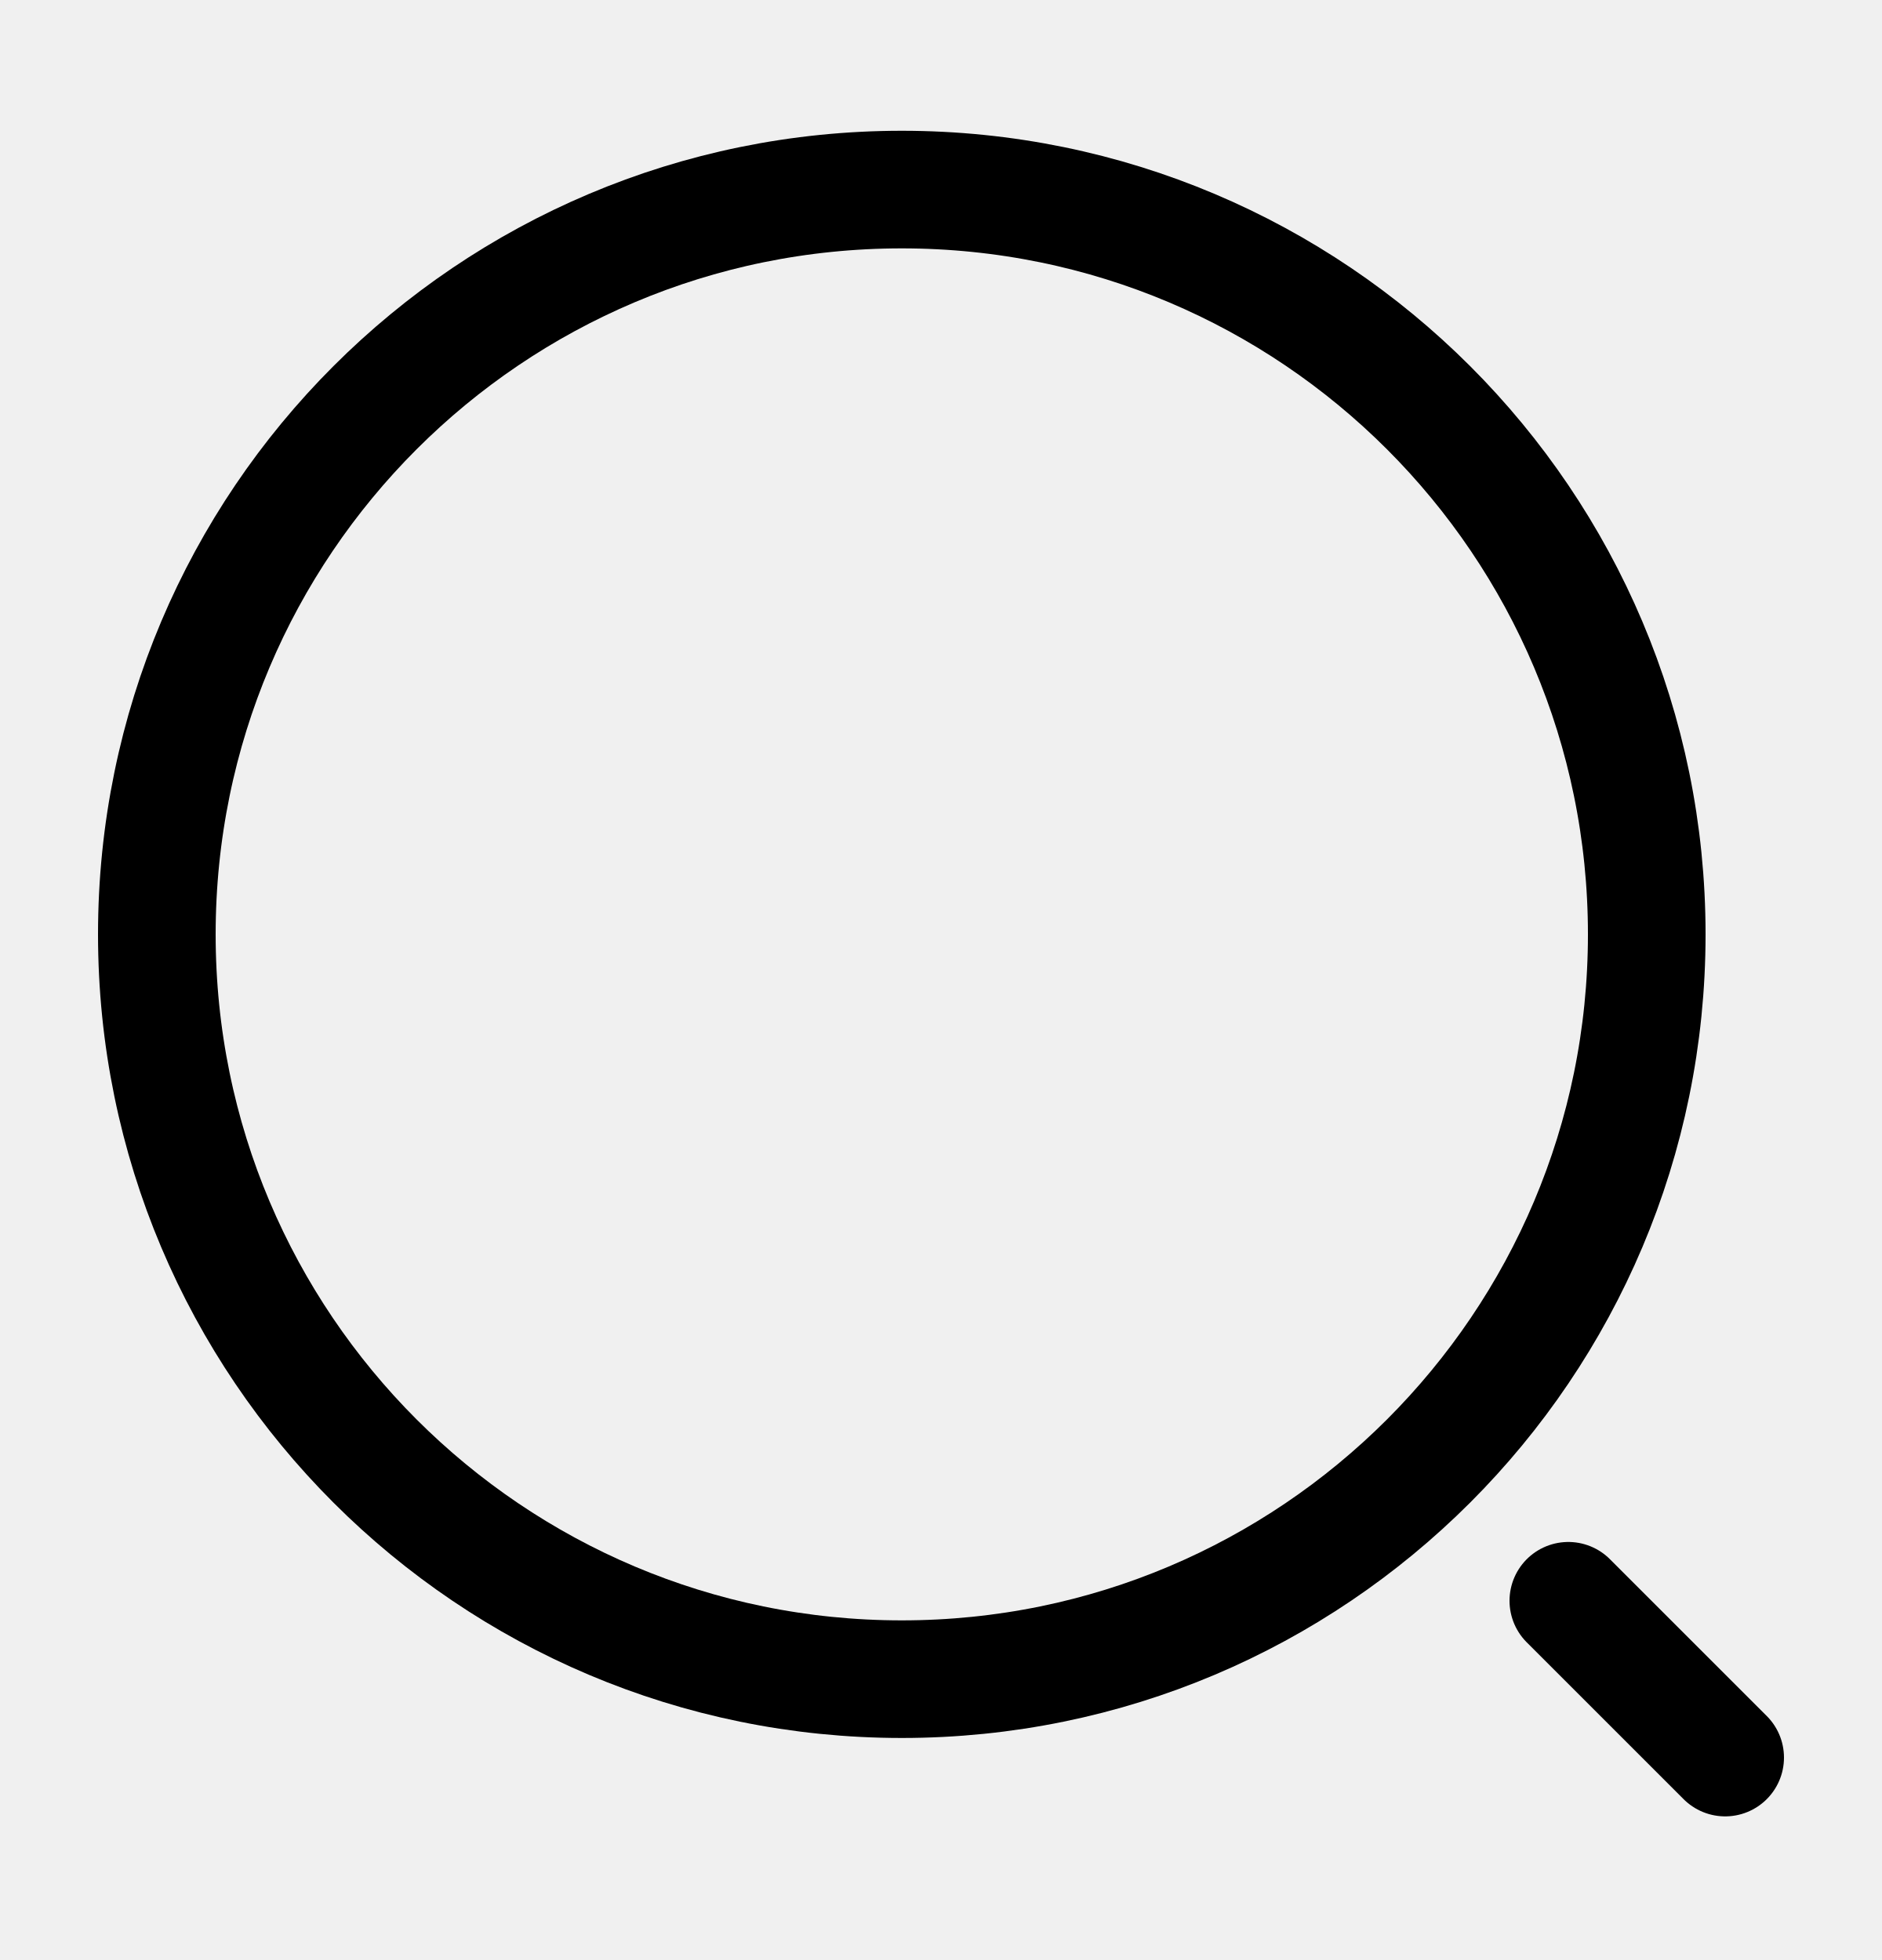
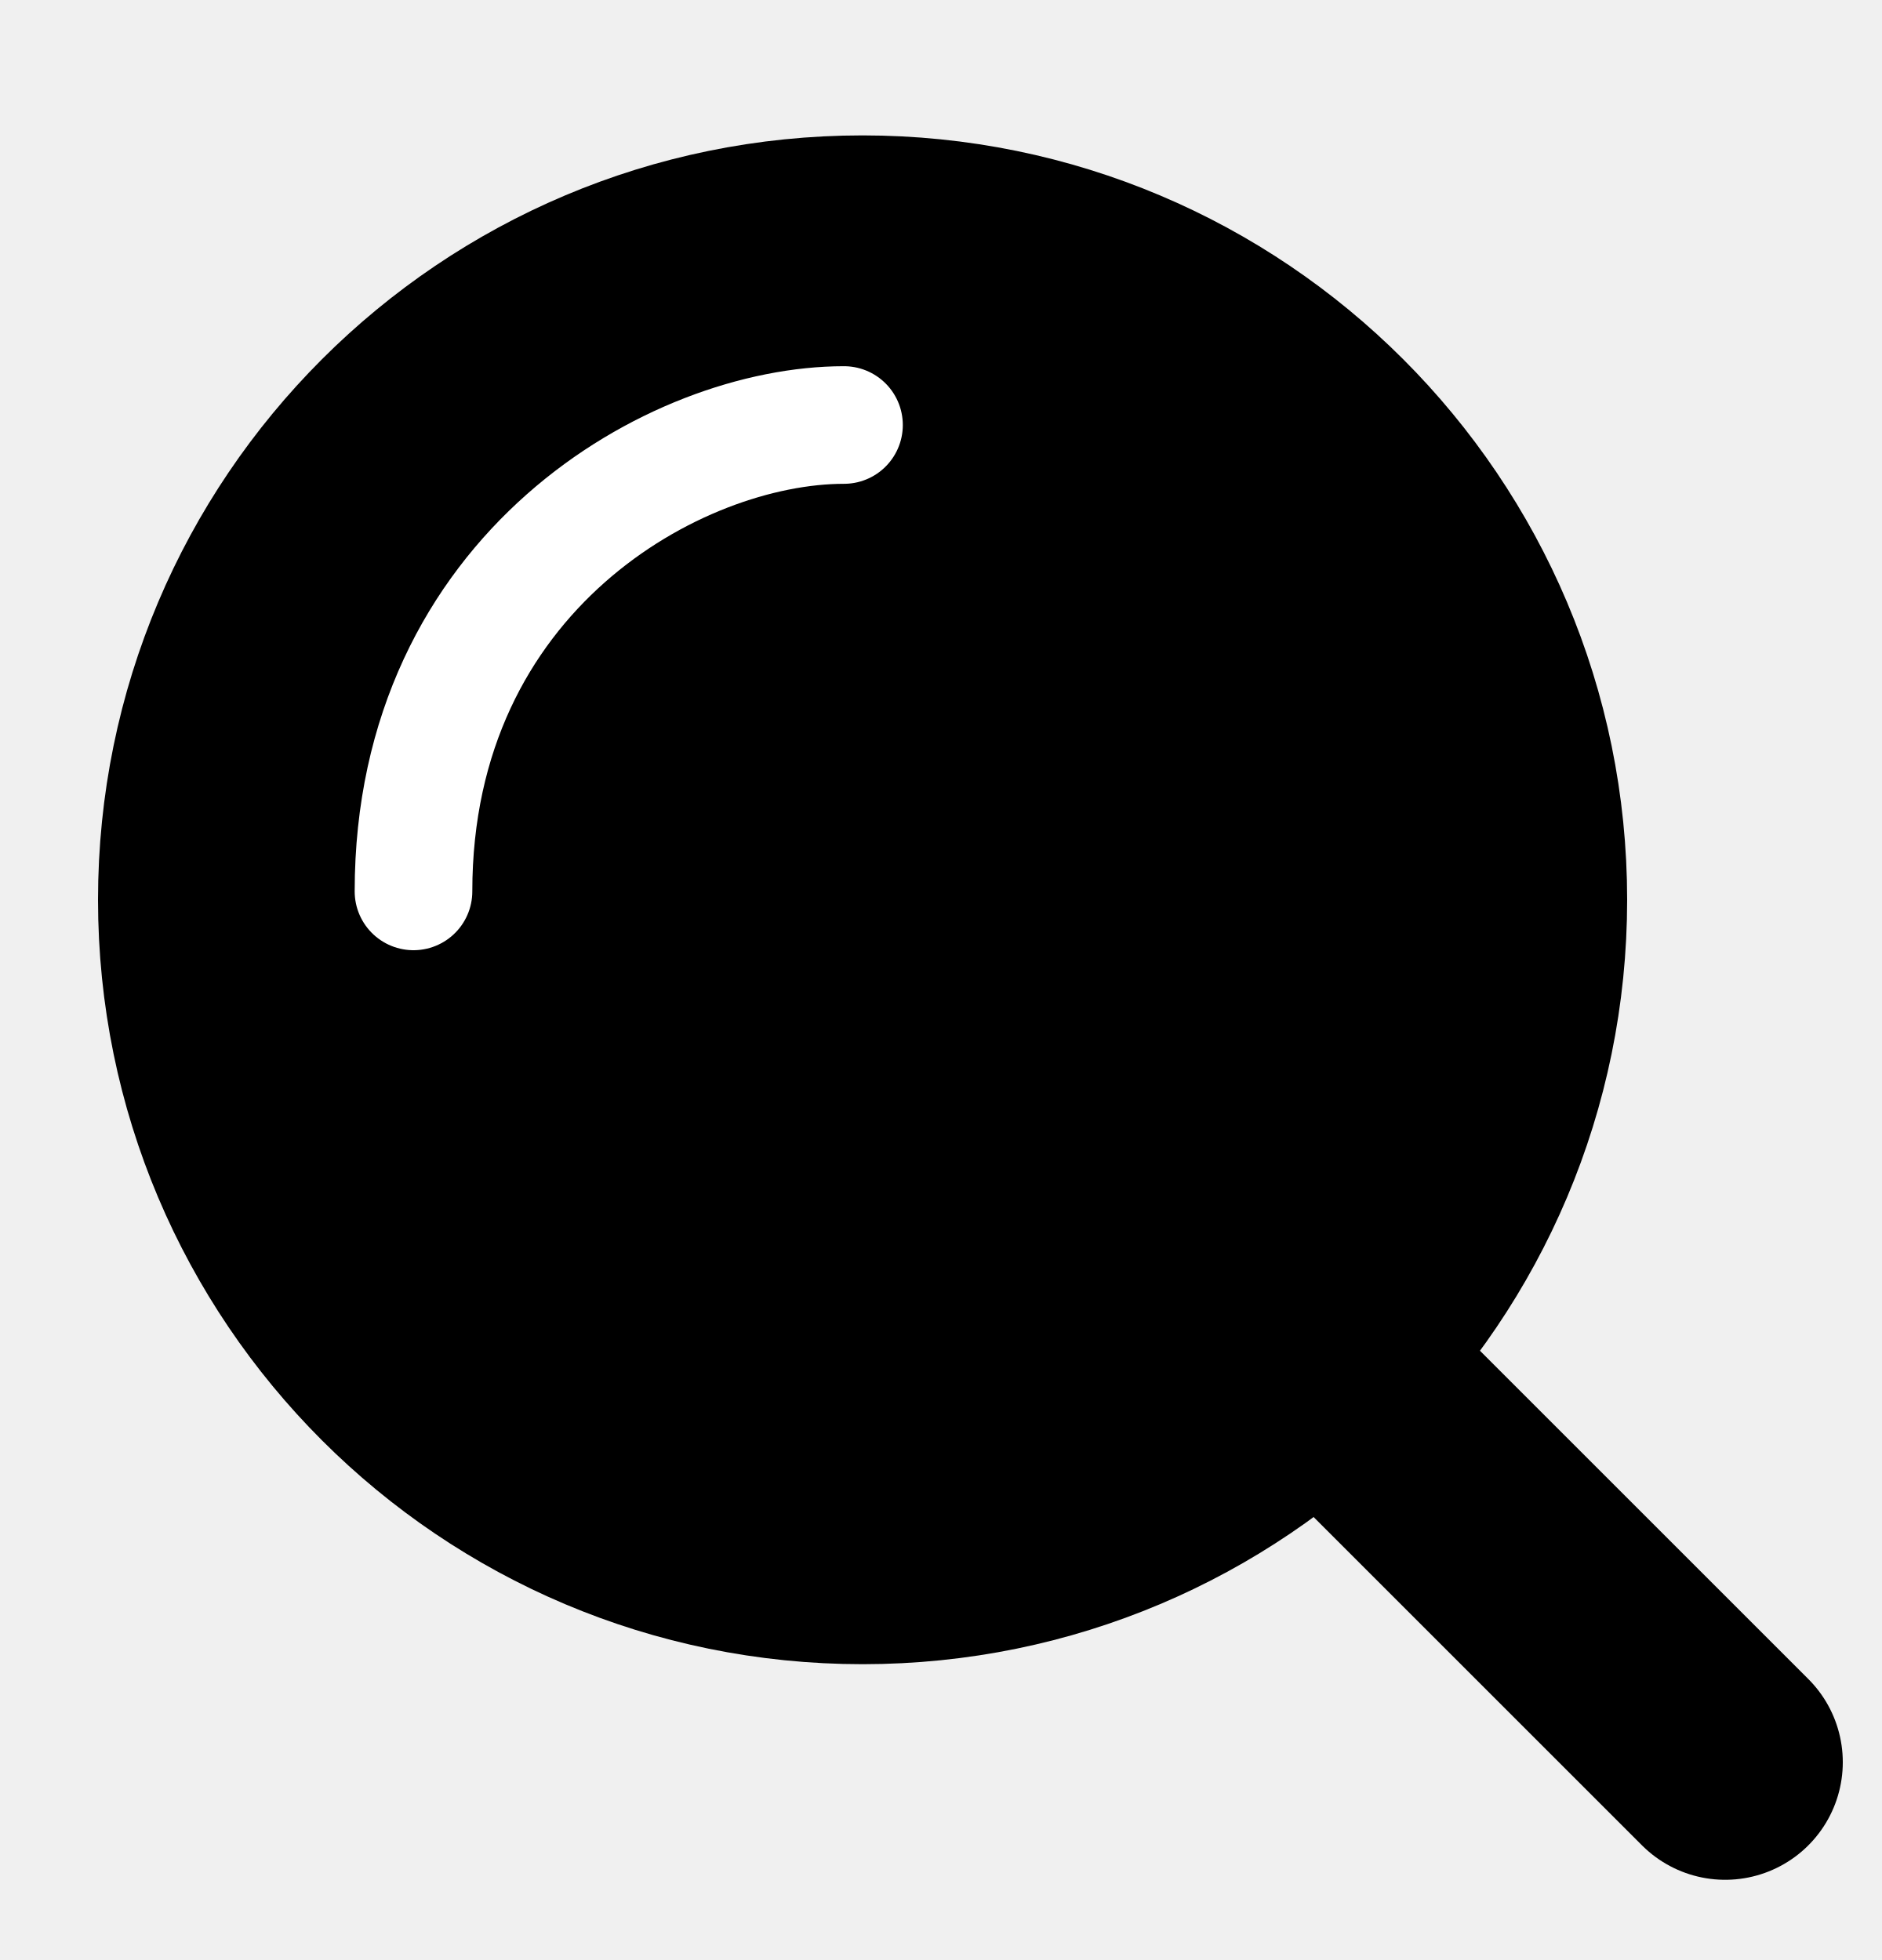
<svg xmlns="http://www.w3.org/2000/svg" width="24" height="25" viewBox="0 0 24 25" fill="none">
-   <path d="M11.5 21.418C16.747 21.418 21 17.165 21 11.918C21 6.671 16.747 2.418 11.5 2.418C6.253 2.418 2 6.671 2 11.918C2 17.165 6.253 21.418 11.5 21.418Z" stroke="currentColor" stroke-width="1.5" stroke-linecap="round" stroke-linejoin="round" />
-   <path d="M22 22.418L20 20.418" stroke="currentColor" stroke-width="1.5" stroke-linecap="round" stroke-linejoin="round" />
+   <path d="M11 20.477C15.971 20.477 20 16.448 20 11.477C20 6.506 15.971 2.477 11 2.477C6.029 2.477 2 6.506 2 11.477C2 16.448 6.029 20.477 11 20.477Z" fill="currentColor" stroke="currentColor" stroke-width="1.5" stroke-linecap="round" stroke-linejoin="round" />
+   <path d="M22 22.477L17.363 17.84" stroke="currentColor" stroke-width="3" stroke-linecap="round" stroke-linejoin="round" />
+   <path d="M10.763 5.421C8.621 5.421 5.273 7.293 5.273 11.37" stroke="white" stroke-width="1.5" stroke-linecap="round" />
</svg>
